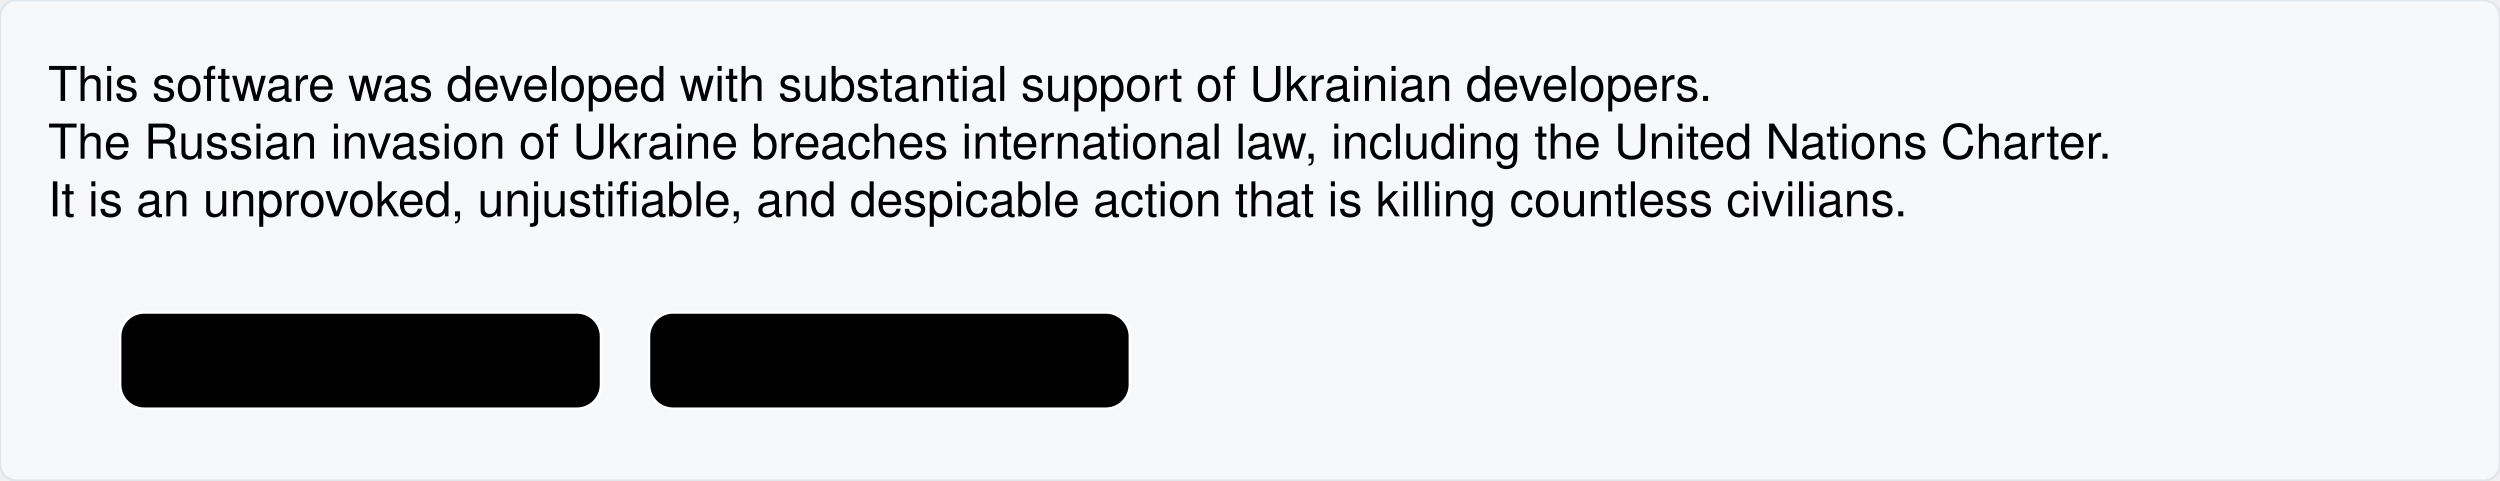
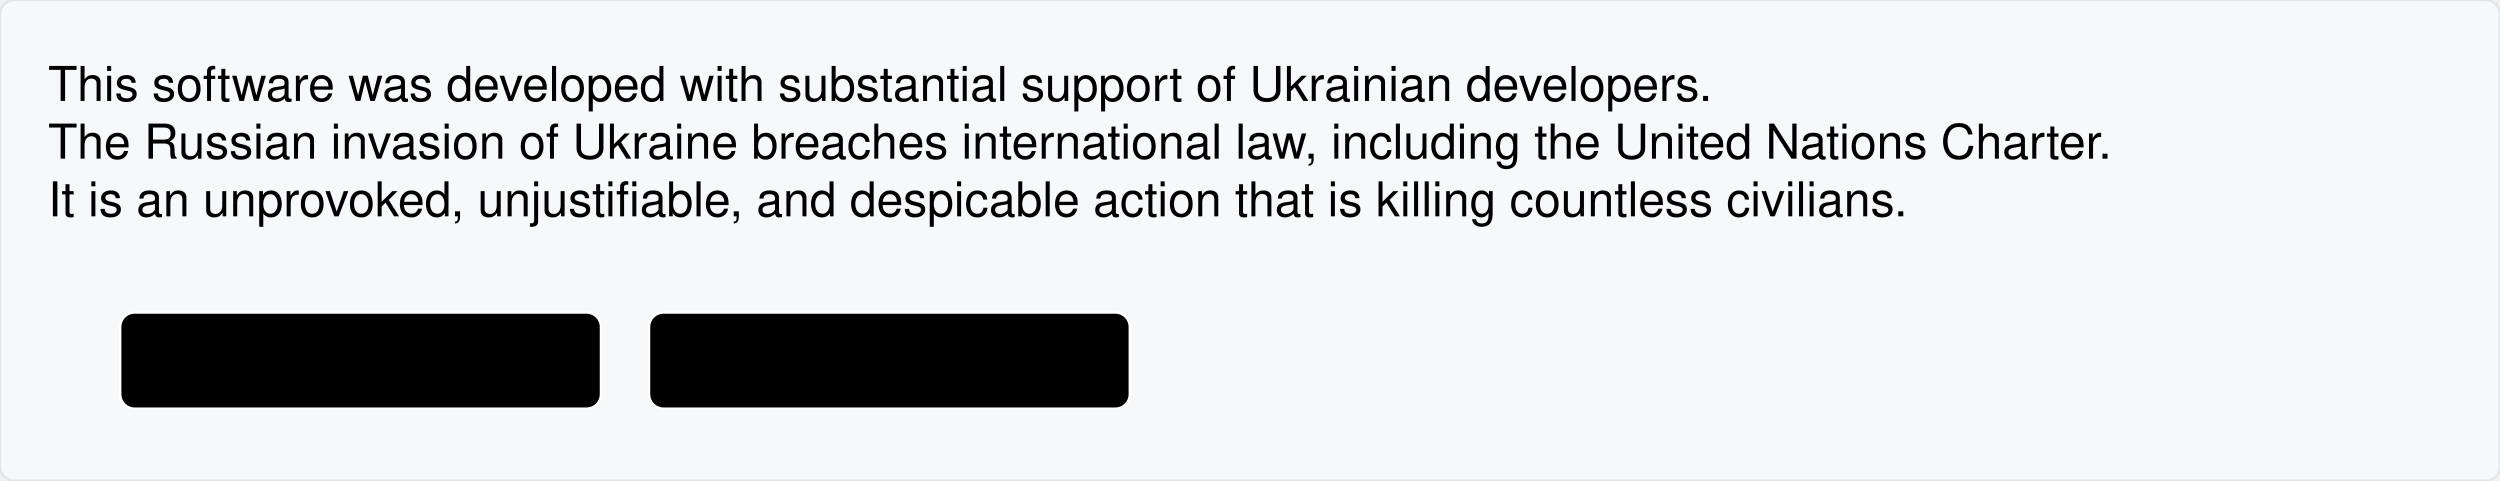
<svg xmlns="http://www.w3.org/2000/svg" viewBox="0 0 1040 200">
  <style>
@namespace svg url(http://www.w3.org/2000/svg);

svg {
  font-family: BlinkMacSystemFont, "Segoe UI", Helvetica, Arial, sans-serif, "Apple Color Emoji", "Segoe UI Emoji";
}

svg|a:link, svg|a:visited {
  cursor: pointer;
}

svg|a text {
  fill: white;
  font-size: 18px;
}

svg|a:hover &gt; .button, svg|a:active &gt; .button {
  fill: white;
  stroke: black;
}

svg|a:hover &gt; text, svg|a:active &gt; text {
  fill: black;
}

.button {
  stroke: white;
  fill: black;
}

.bg {
  fill: #f6f8fa;
  stroke: #e1e6ea;
}
  </style>
-   <rect x="0" y="0" width="100%" height="100%" rx="7" class="bg" />
+   <rect x="0" y="0" width="100%" height="100%" rx="6" class="bg" />
  <text x="0" y="30" font-size="20" dy="0">
    <tspan x="20" dy=".6em">This software was developed with substantial support of Ukrainian developers.</tspan>
    <tspan x="20" dy="1.2em">The Russian invasion of Ukraine breaches international law, including the United Nations Charter.</tspan>
    <tspan x="20" dy="1.2em">It is an unprovoked, unjustifiable, and despicable action that is killing countless civilians.</tspan>
  </text>
  <g>
    <a href="https://github.com/vshymanskyy/StandWithUkraine/blob/main/README.md#help-ukraine">
-       <rect x="50" y="130" width="200" height="40" rx="10" class="button" />
+       <rect x="50" y="130" width="200" height="40" rx="6" class="button" />
      <text x="150" y="150" dominant-baseline="middle" text-anchor="middle">Read more</text>
    </a>
    <a href="https://github.com/vshymanskyy/StandWithUkraine/blob/main/docs/Donate.md">
-       <rect x="270" y="130" width="200" height="40" rx="10" class="button" />
+       <rect x="270" y="130" width="200" height="40" rx="6" class="button" />
      <text x="370" y="150" dominant-baseline="middle" text-anchor="middle">Donate to charity</text>
    </a>
  </g>
</svg>
